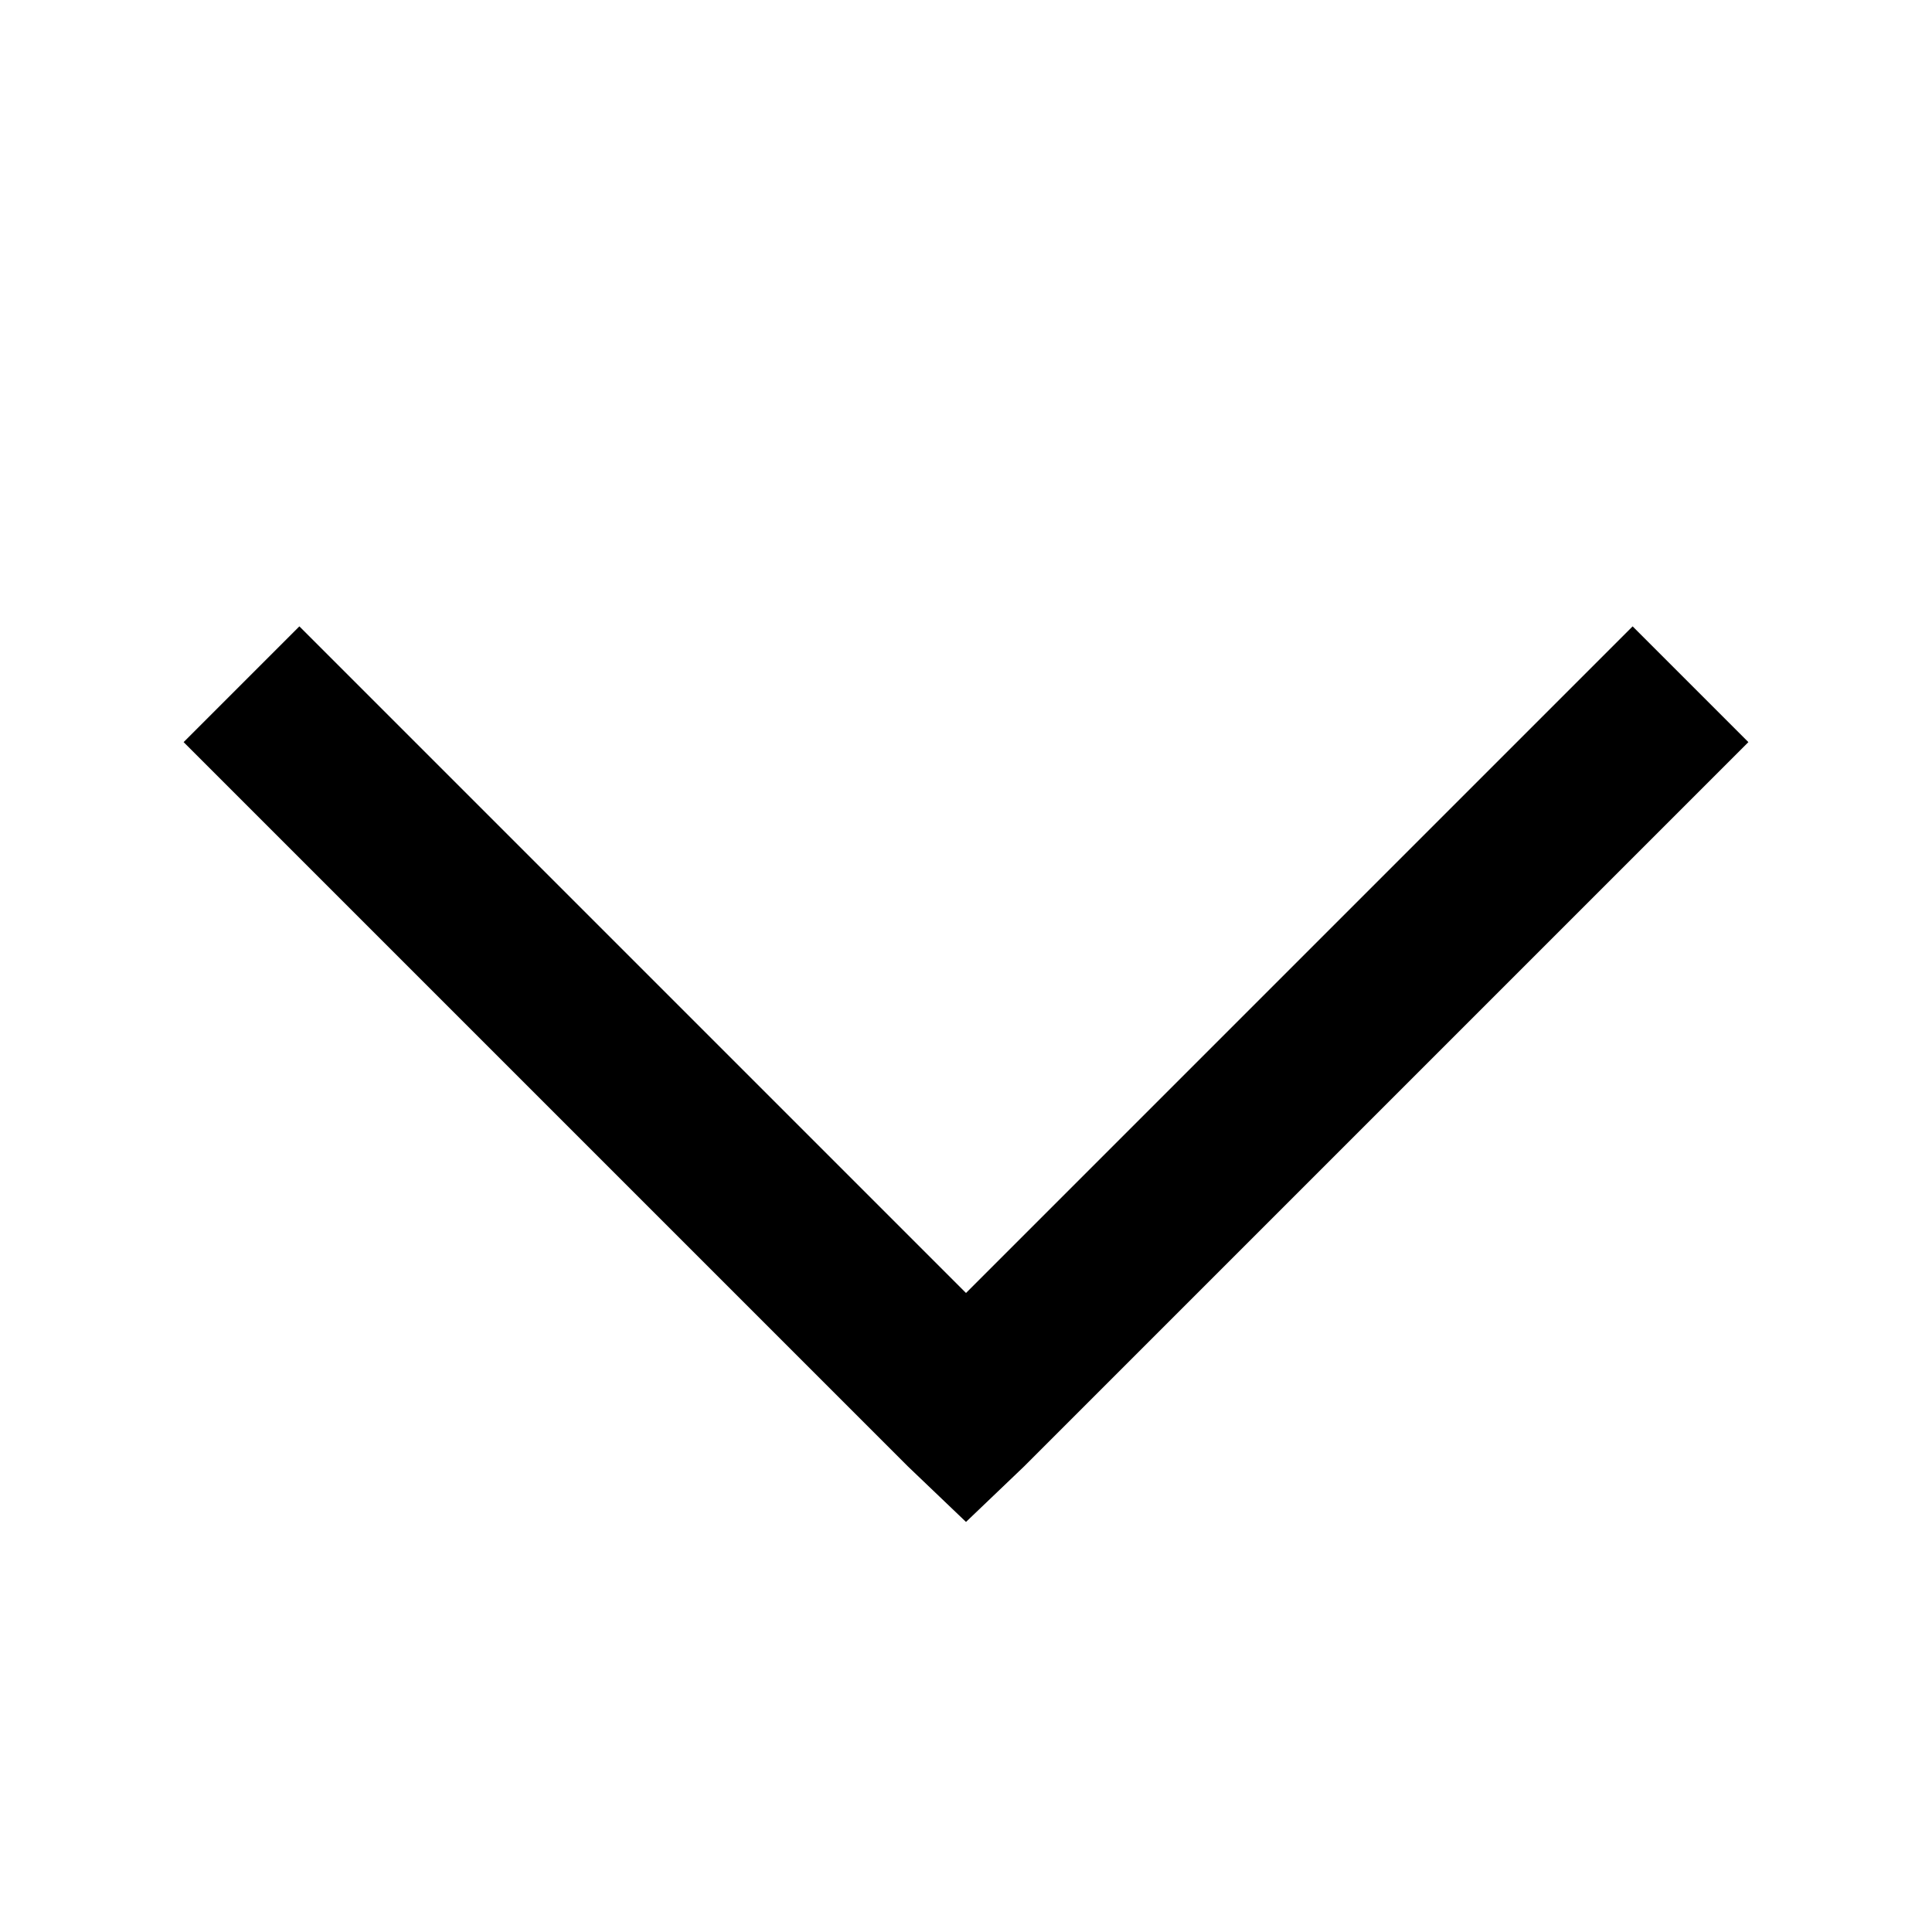
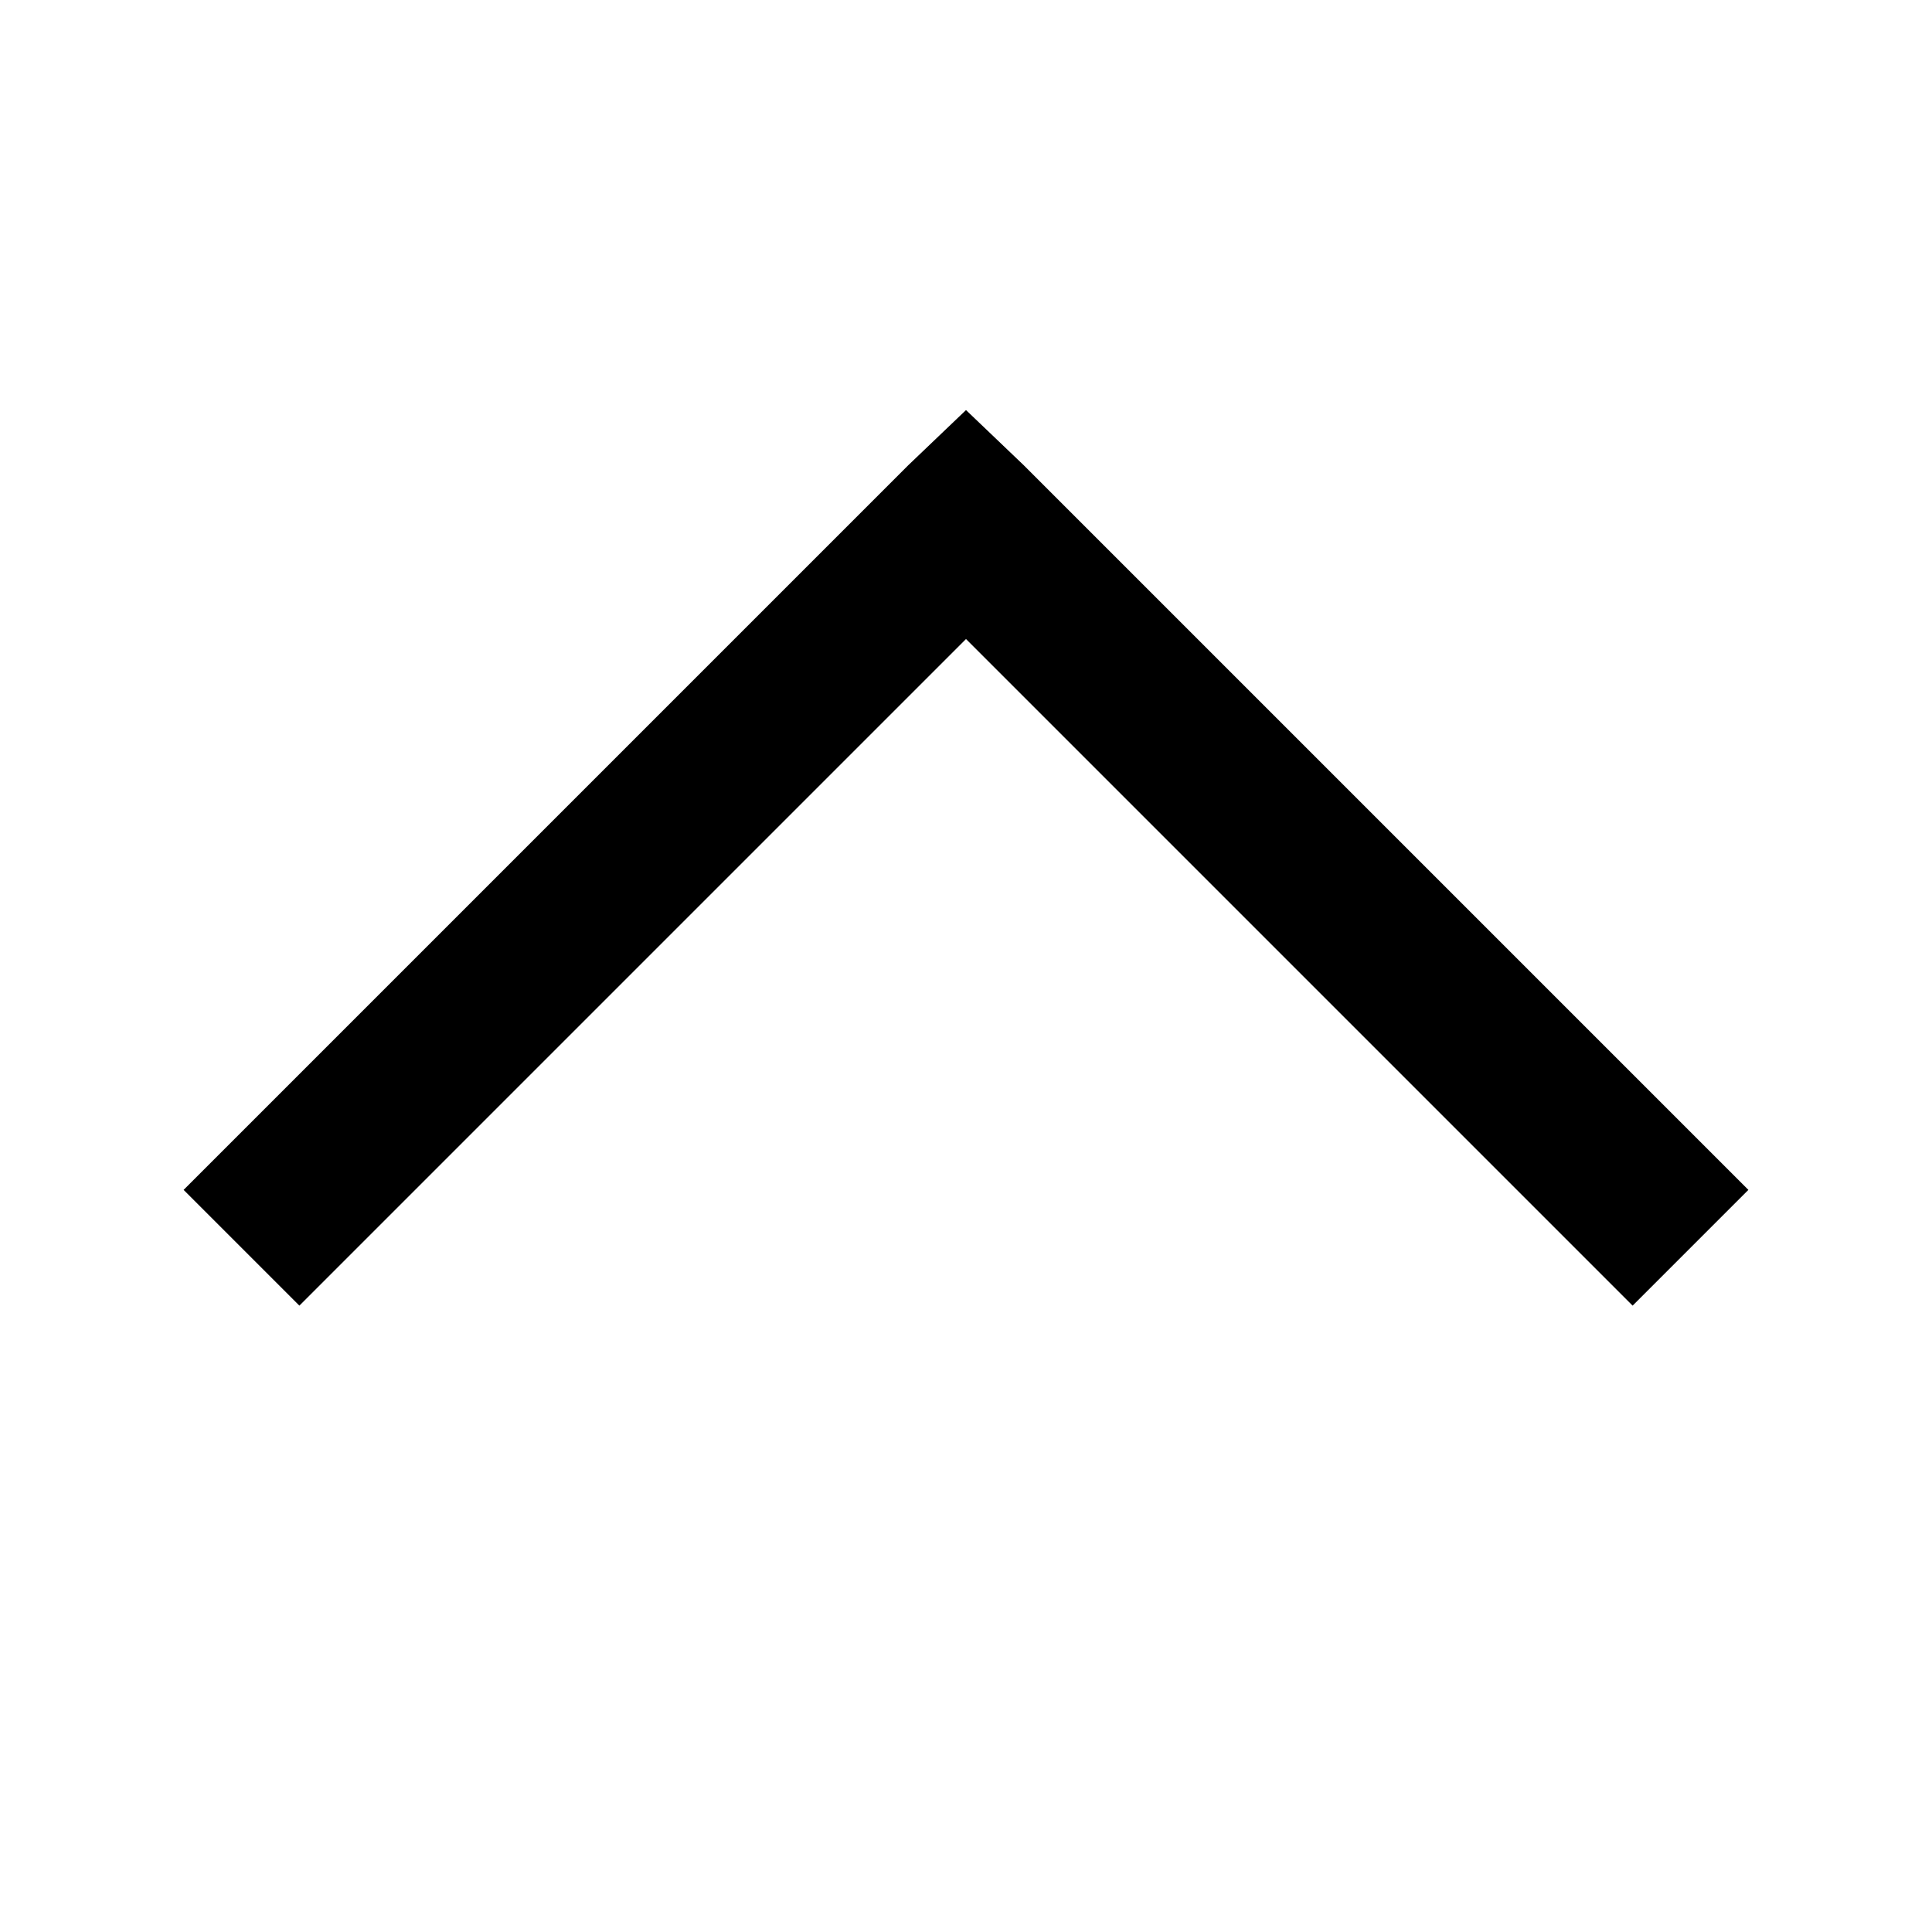
<svg xmlns="http://www.w3.org/2000/svg" version="1" viewBox="0 0 24 24" enable-background="new 0 0 24 24" width="24" height="24">
-   <path style="text-indent:0;text-align:start;line-height:normal;text-transform:none;block-progression:tb;-inkscape-font-specification:Bitstream Vera Sans" d="M 3.719 7.781 L 2.281 9.219 L 11.281 18.219 L 12 18.906 L 12.719 18.219 L 21.719 9.219 L 20.281 7.781 L 12 16.062 L 3.719 7.781 z" color="#000" overflow="visible" enable-background="accumulate" font-family="Bitstream Vera Sans" />
+   <path style="text-indent:0;text-align:start;line-height:normal;text-transform:none;block-progression:tb;-inkscape-font-specification:Bitstream Vera Sans" d="M 12 5.094 L 11.281 5.781 L 2.281 14.781 L 3.719 16.219 L 12 7.938 L 20.281 16.219 L 21.719 14.781 L 12.719 5.781 L 12 5.094 z" color="#000" overflow="visible" enable-background="accumulate" font-family="Bitstream Vera Sans" />
</svg>
